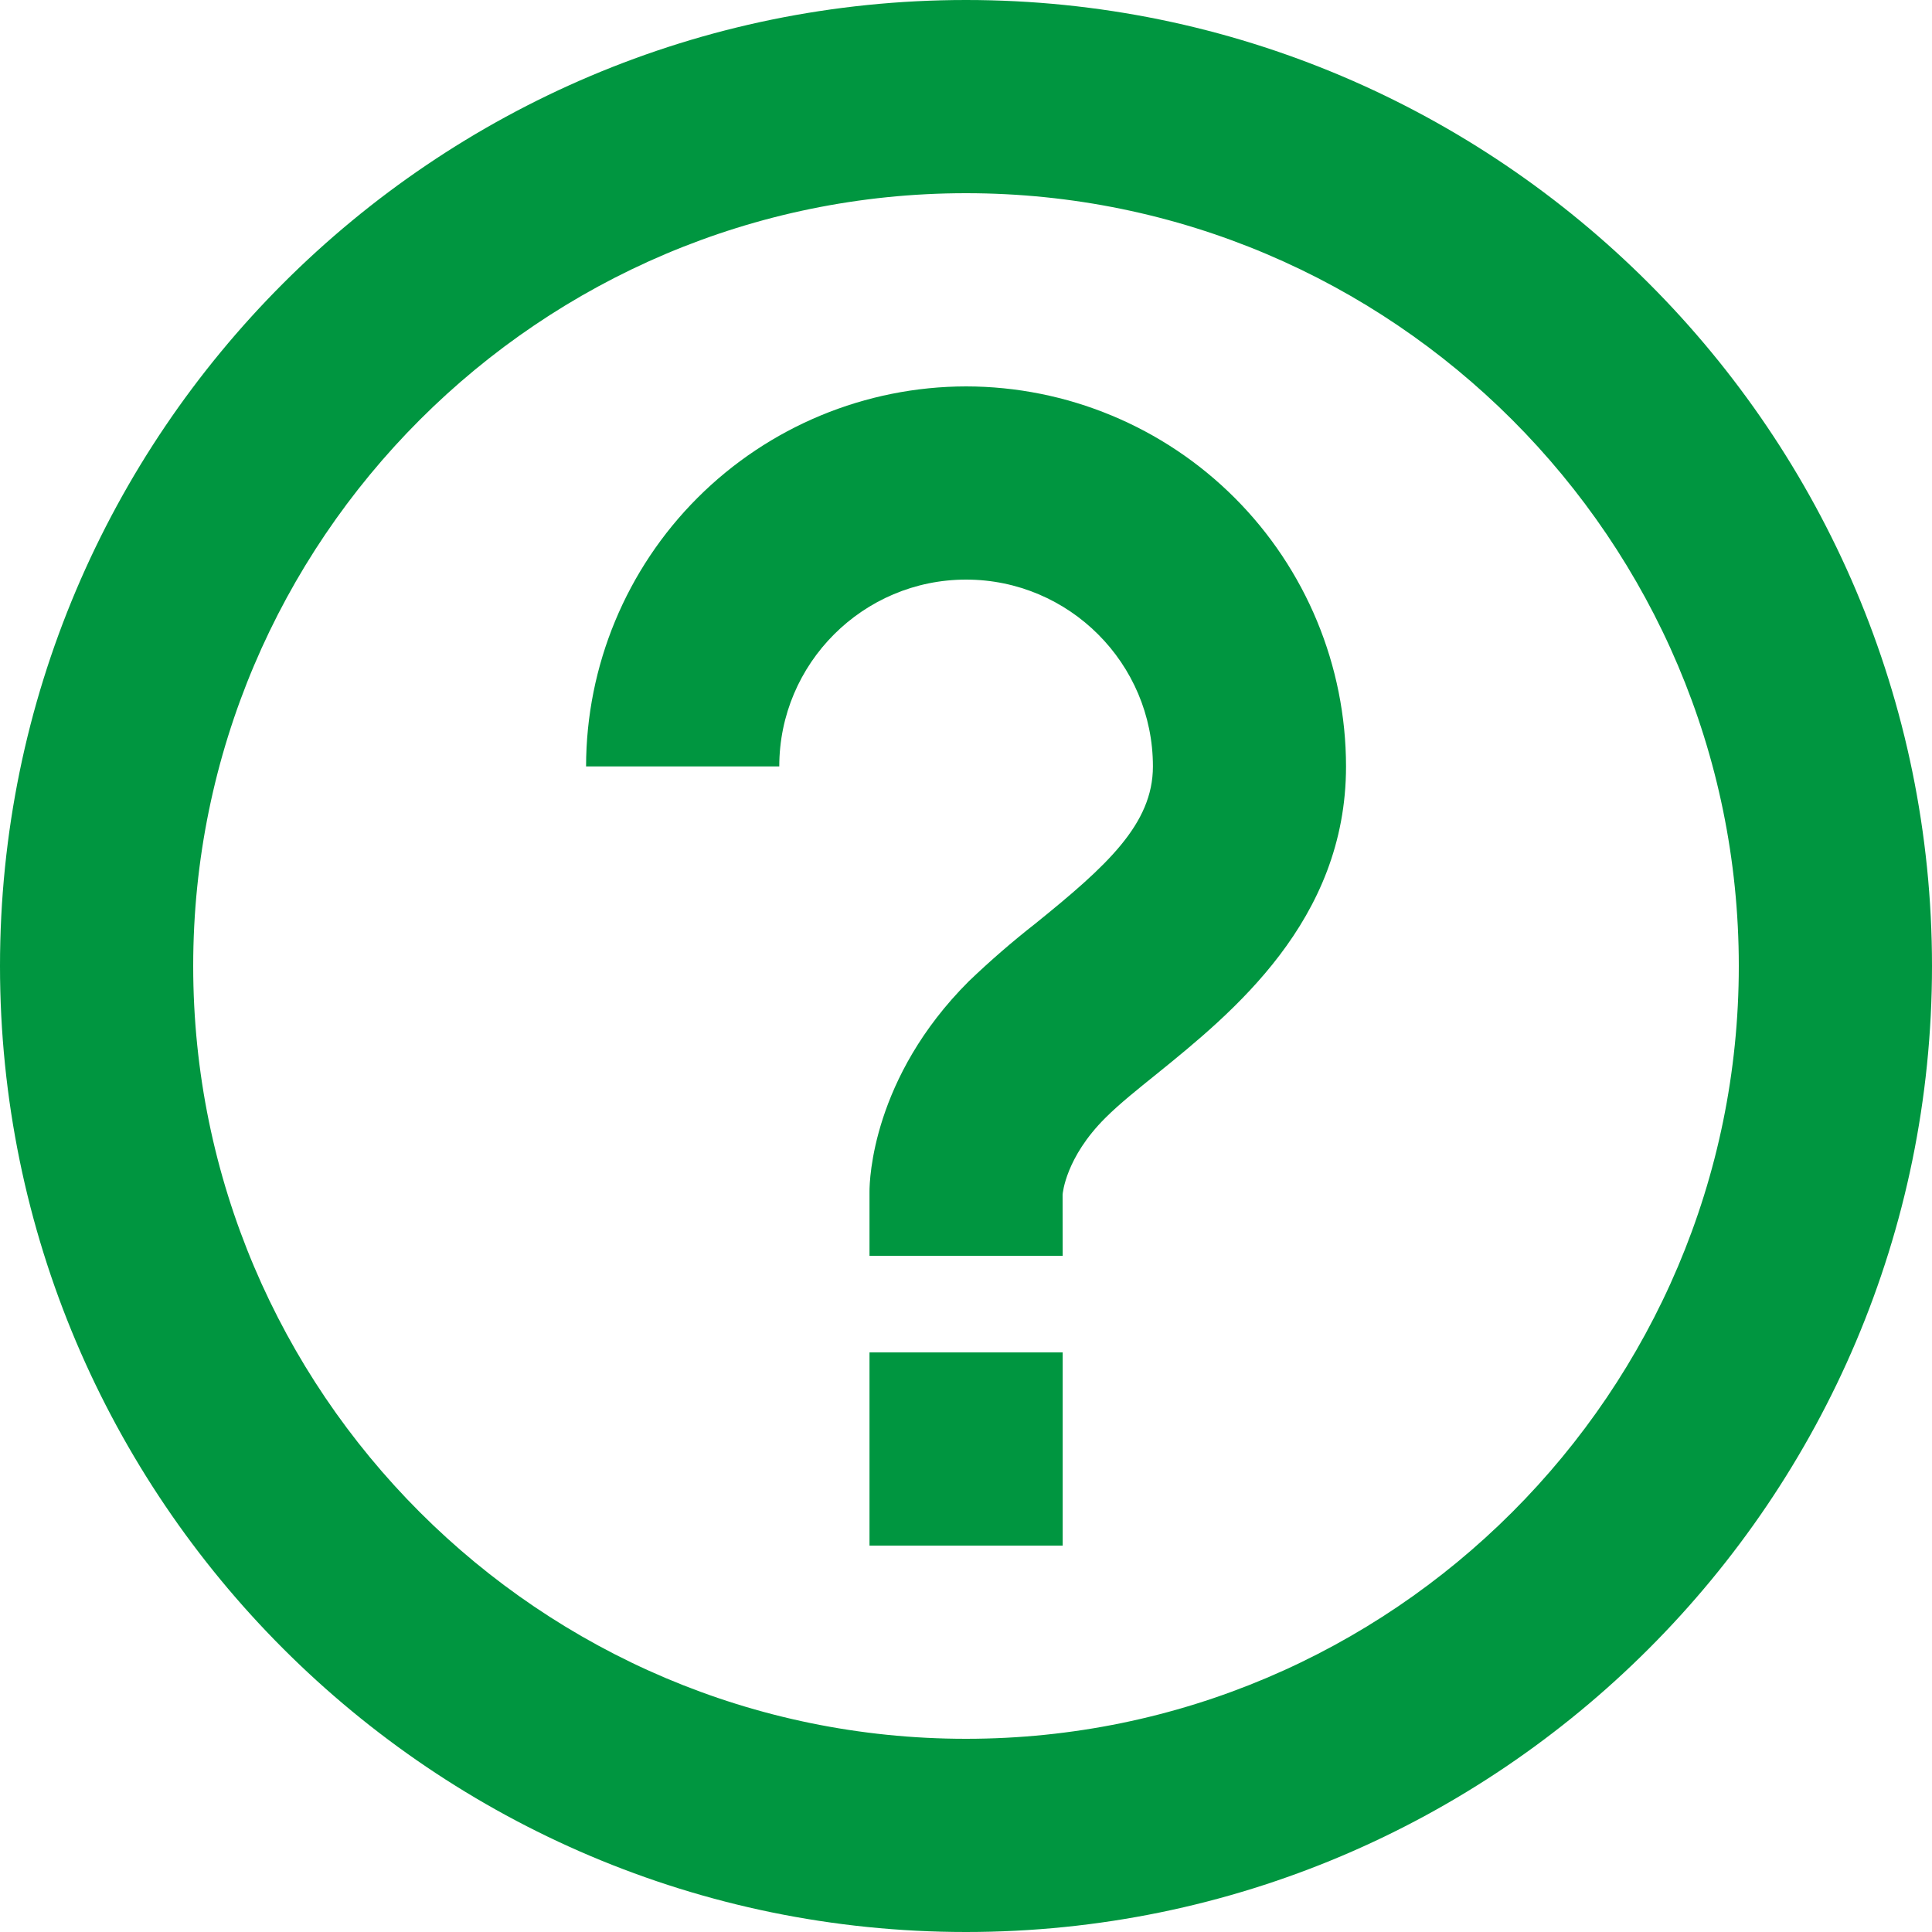
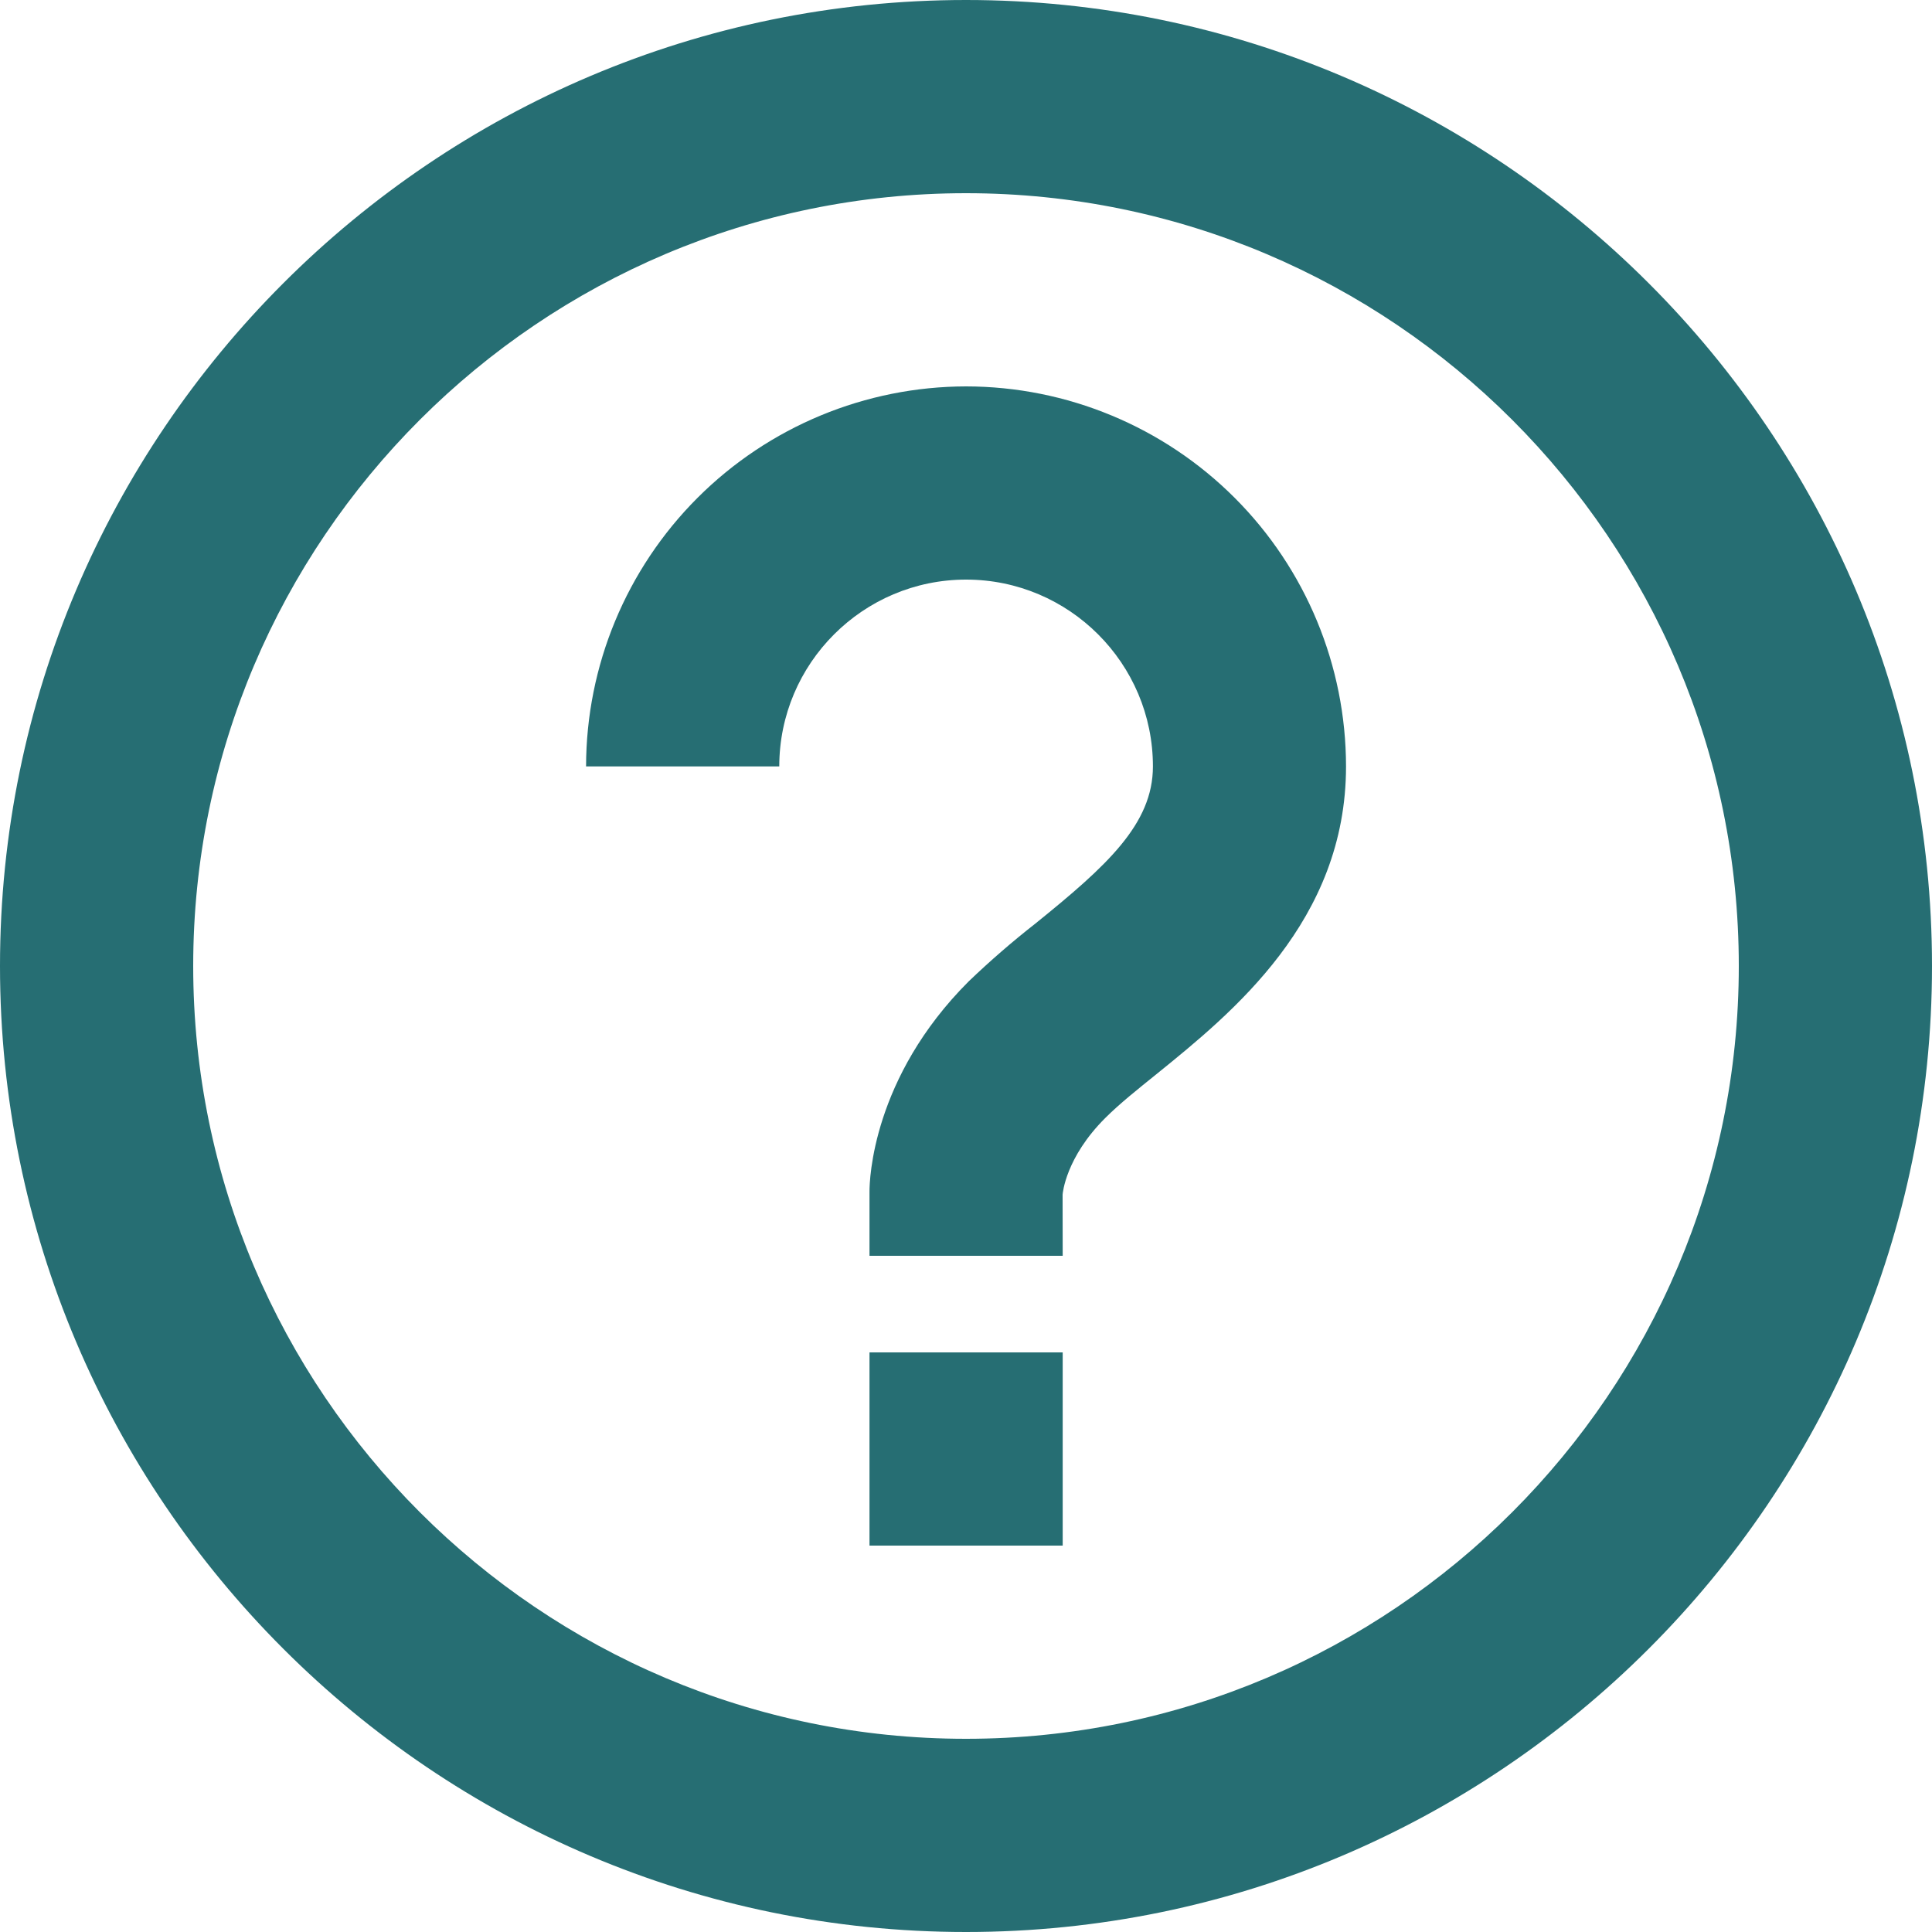
<svg xmlns="http://www.w3.org/2000/svg" width="100" height="100" viewBox="0 0 100 100" fill="none">
-   <path d="M50.005 20C44.79 20.007 39.791 22.081 36.103 25.768C32.416 29.456 30.341 34.455 30.335 39.67H40.335C40.335 34.335 44.675 30 50.005 30C55.335 30 59.675 34.335 59.675 39.67C59.675 42.66 57.27 44.83 53.595 47.8C52.394 48.74 51.241 49.74 50.14 50.795C45.15 55.78 45.005 61.075 45.005 61.665V65H55.005L55 61.835C55.005 61.755 55.165 59.905 57.205 57.87C57.955 57.12 58.9 56.37 59.88 55.58C63.775 52.425 69.67 47.66 69.67 39.67C69.666 34.455 67.593 29.455 63.906 25.767C60.219 22.079 55.219 20.005 50.005 20ZM45.005 70H55.005V80H45.005V70Z" fill="#009640" />
-   <path d="M50 0C22.43 0 0 22.43 0 50C0 77.57 22.43 100 50 100C77.57 100 100 77.57 100 50C100 22.43 77.57 0 50 0ZM50 90C27.945 90 10 72.055 10 50C10 27.945 27.945 10 50 10C72.055 10 90 27.945 90 50C90 72.055 72.055 90 50 90Z" fill="#009640" />
+   <path d="M50.005 20C44.79 20.007 39.791 22.081 36.103 25.768C32.416 29.456 30.341 34.455 30.335 39.67H40.335C40.335 34.335 44.675 30 50.005 30C55.335 30 59.675 34.335 59.675 39.67C59.675 42.66 57.27 44.83 53.595 47.8C52.394 48.74 51.241 49.74 50.14 50.795C45.15 55.78 45.005 61.075 45.005 61.665V65H55.005L55 61.835C55.005 61.755 55.165 59.905 57.205 57.87C57.955 57.12 58.9 56.37 59.88 55.58C63.775 52.425 69.67 47.66 69.67 39.67C69.666 34.455 67.593 29.455 63.906 25.767C60.219 22.079 55.219 20.005 50.005 20ZM45.005 70H55.005V80H45.005V70Z" fill="#266e73" />
+   <path d="M50 0C22.43 0 0 22.43 0 50C0 77.57 22.43 100 50 100C77.57 100 100 77.57 100 50C100 22.43 77.57 0 50 0ZM50 90C27.945 90 10 72.055 10 50C10 27.945 27.945 10 50 10C72.055 10 90 27.945 90 50C90 72.055 72.055 90 50 90Z" fill="#266e73" />
</svg>
